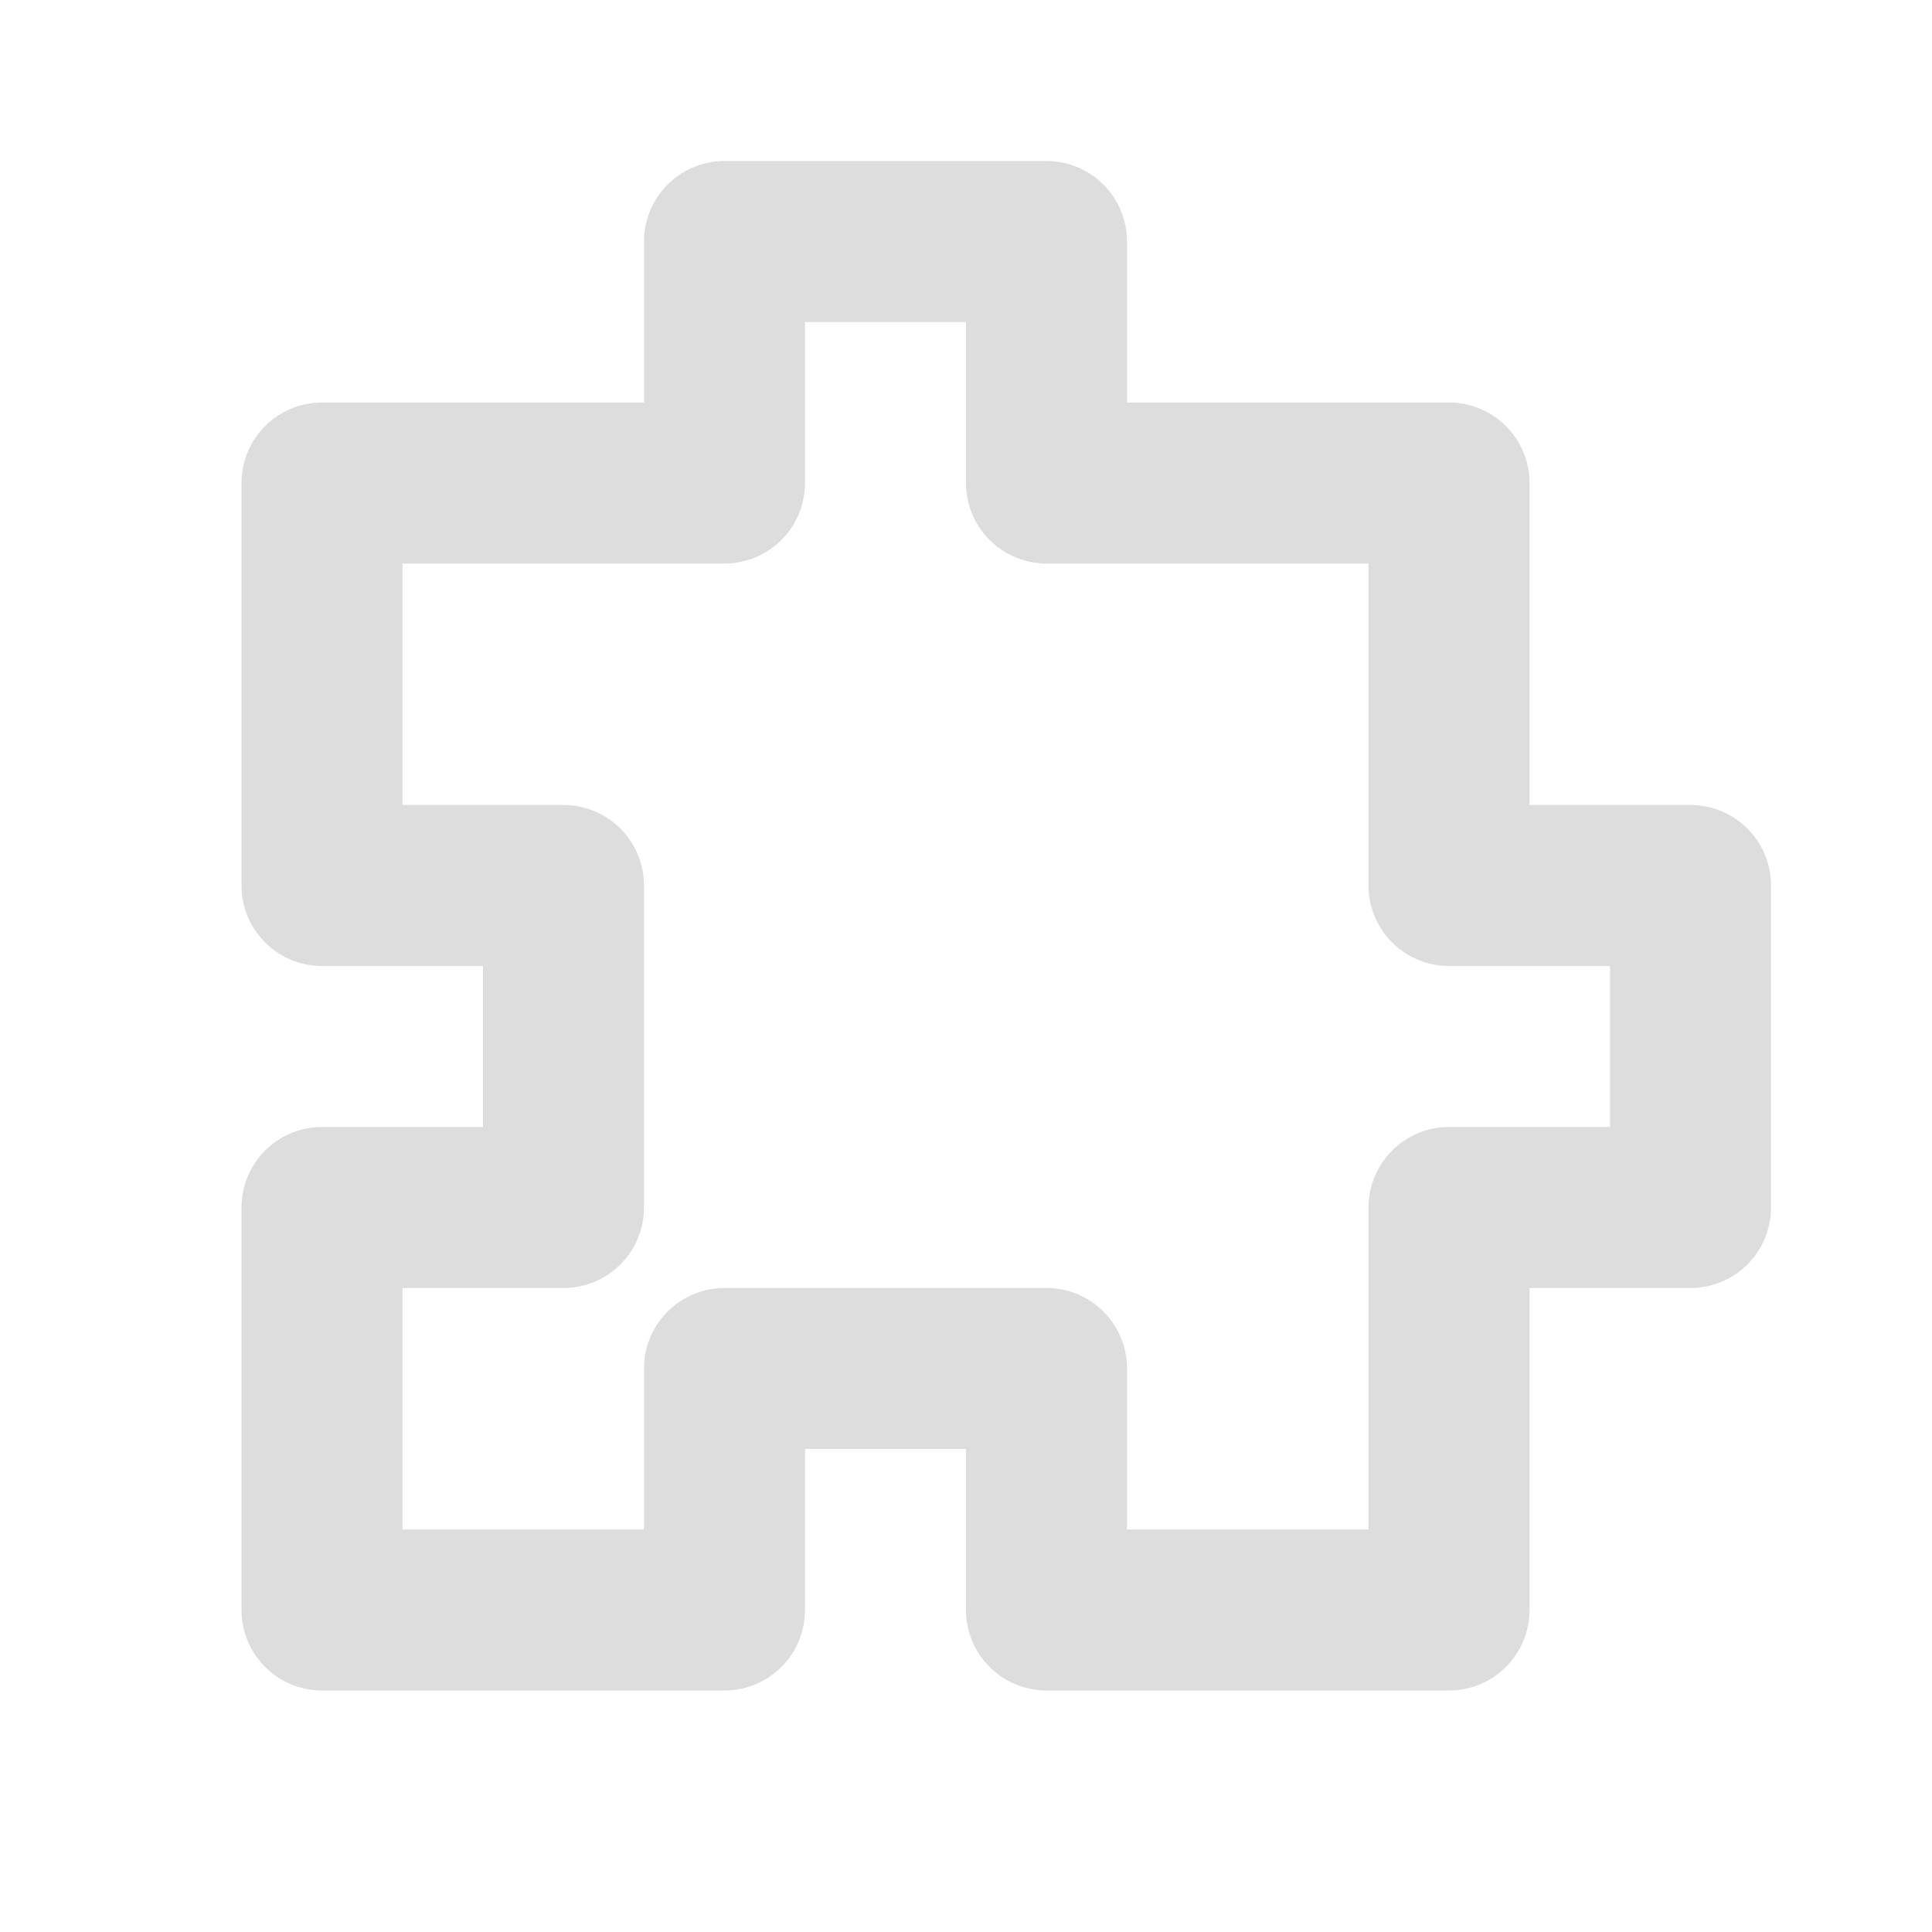
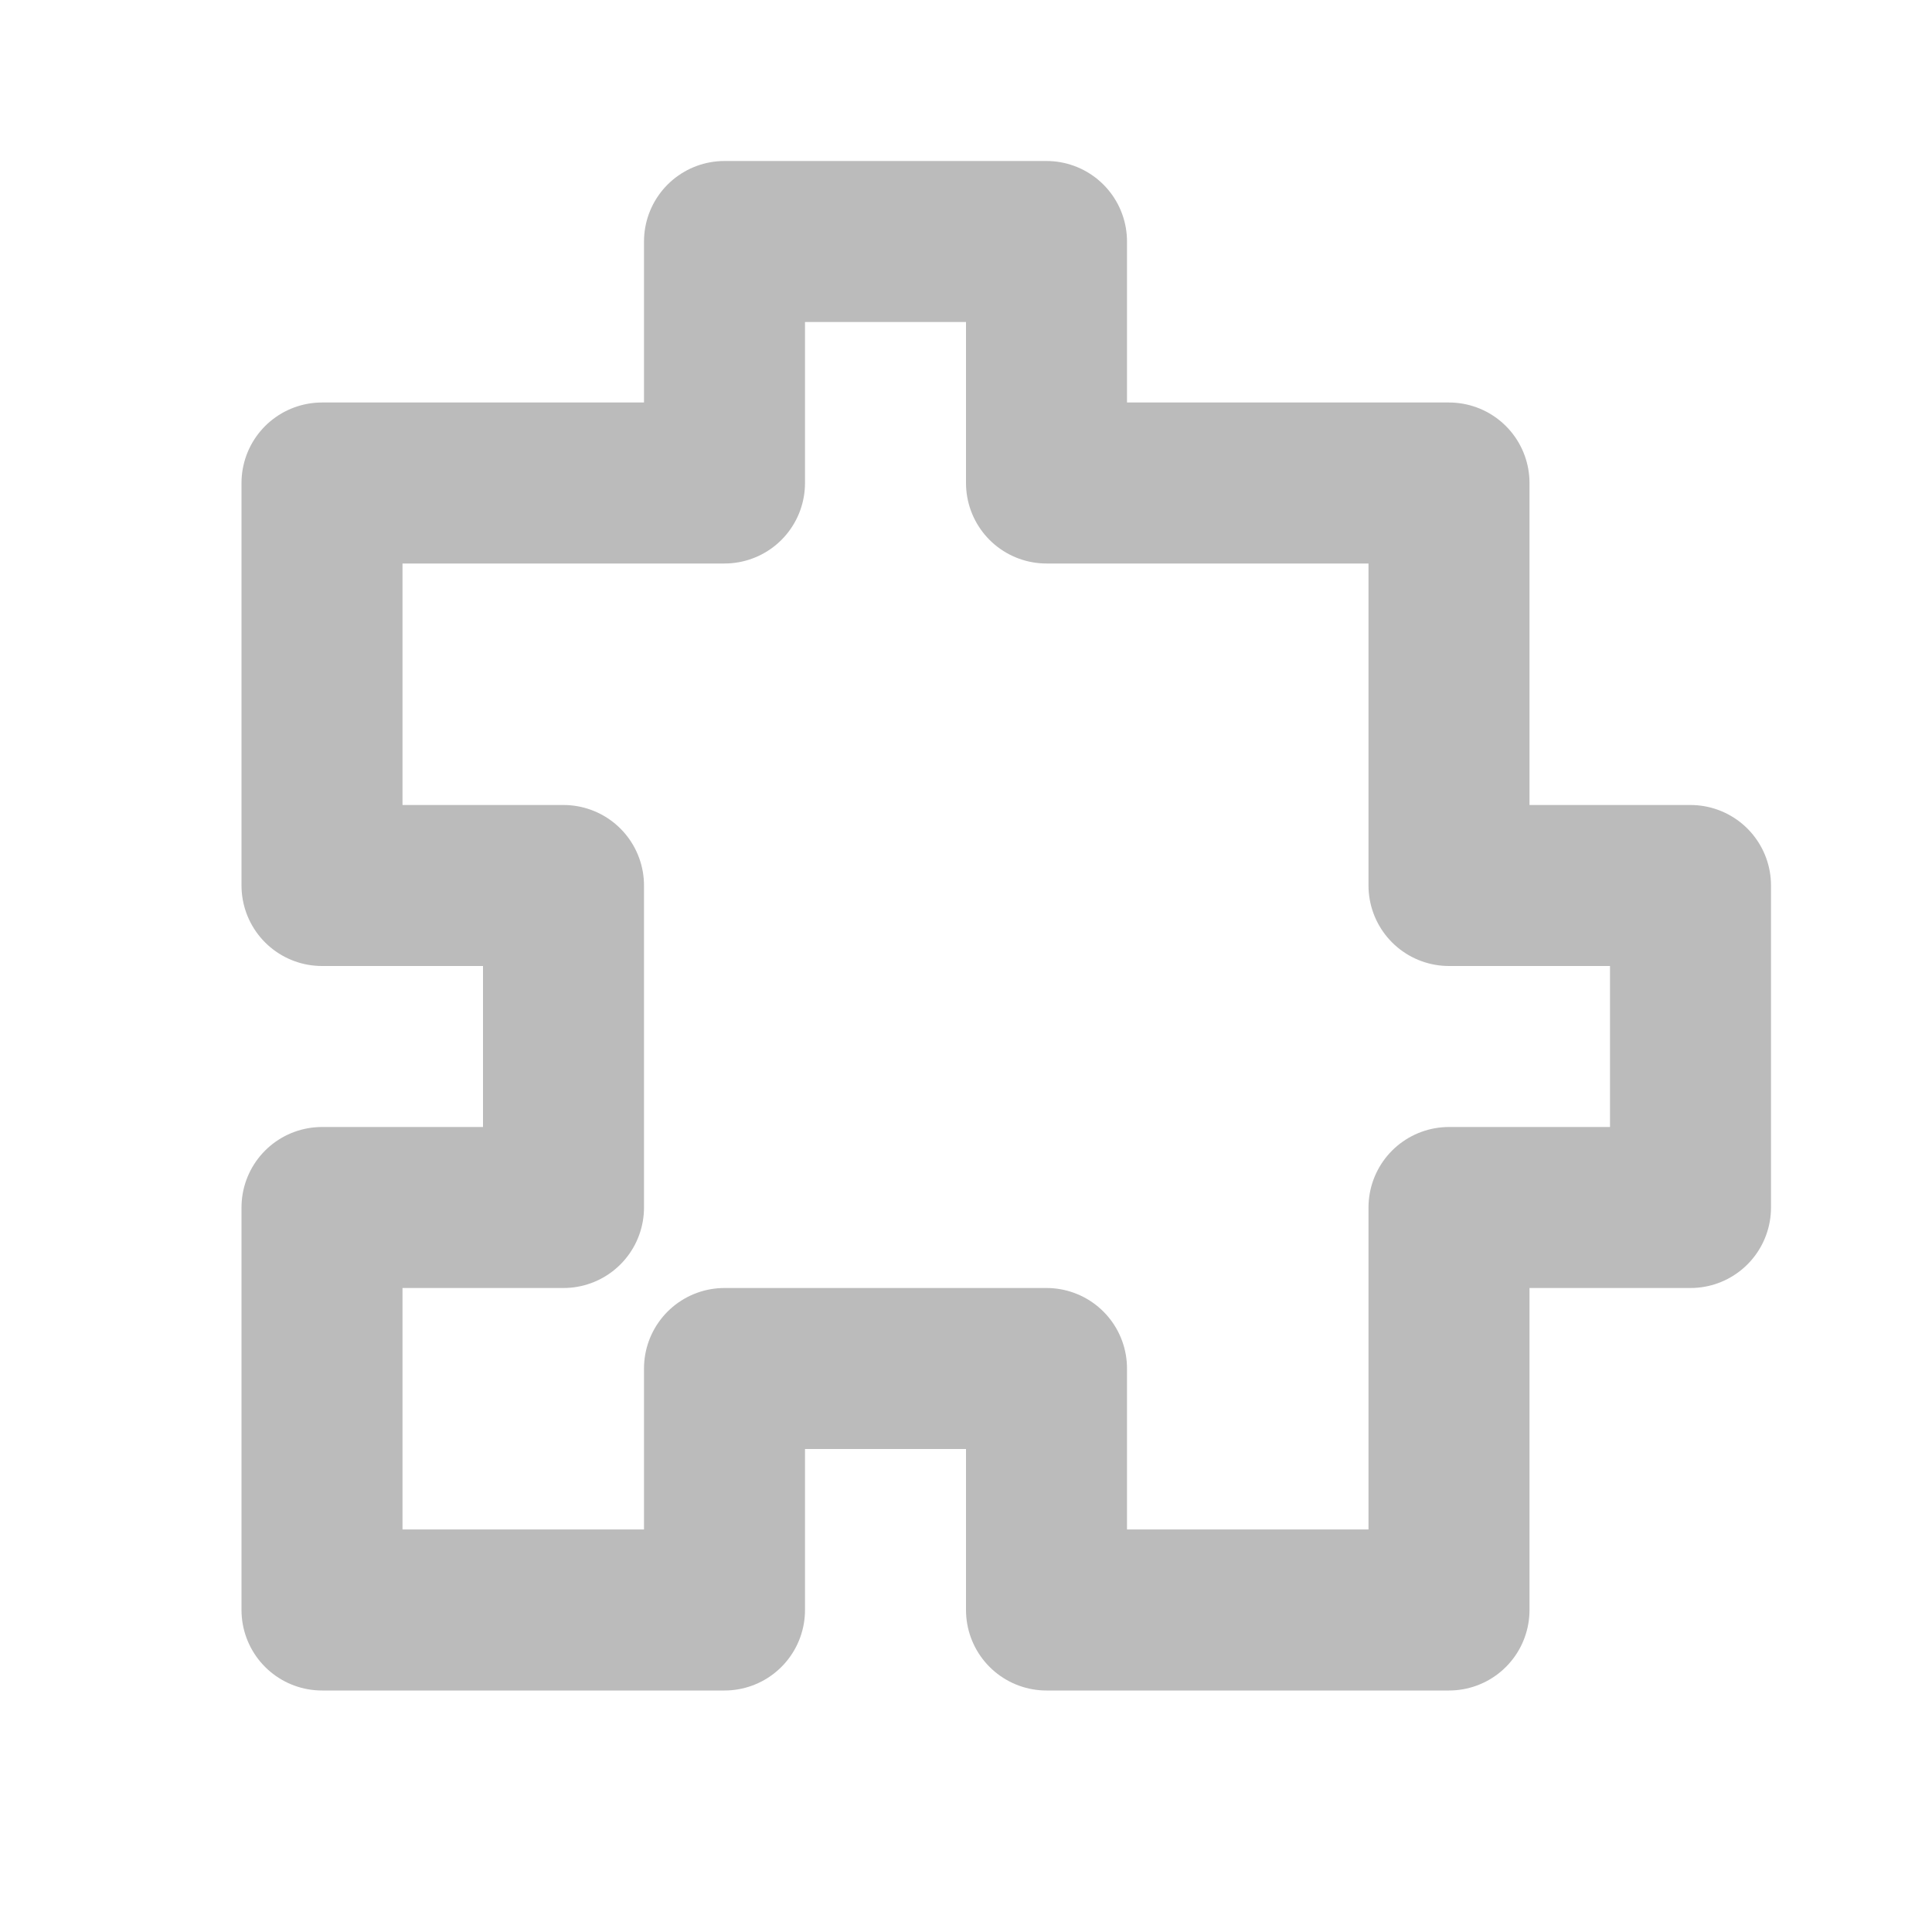
<svg xmlns="http://www.w3.org/2000/svg" width="24" height="24" viewBox="0 0 24 24" version="1.1" id="svg1">
  <defs id="defs1" />
  <g id="layer1">
-     <path style="fill:none;fill-opacity:1;stroke:#dddddd;stroke-width:2;stroke-linecap:round;stroke-linejoin:round;stroke-dasharray:none;stroke-opacity:1" d="M 4,20 H 9 V 17 H 13 v 3 h 5 v -5 h 3 V 11 H 18 V 6 h -5 v -3 H 9 v 3 H 4 V 11 h 3 v 4 h -3 z" id="path4" />
+     <path style="fill:none;fill-opacity:1;stroke:#bbbbbb;stroke-width:2;stroke-linecap:round;stroke-linejoin:round;stroke-dasharray:none;stroke-opacity:1" d="M 4,20 H 9 V 17 H 13 v 3 h 5 v -5 h 3 V 11 H 18 V 6 h -5 v -3 H 9 v 3 H 4 V 11 h 3 v 4 h -3 z" id="path4" />
  </g>
</svg>
